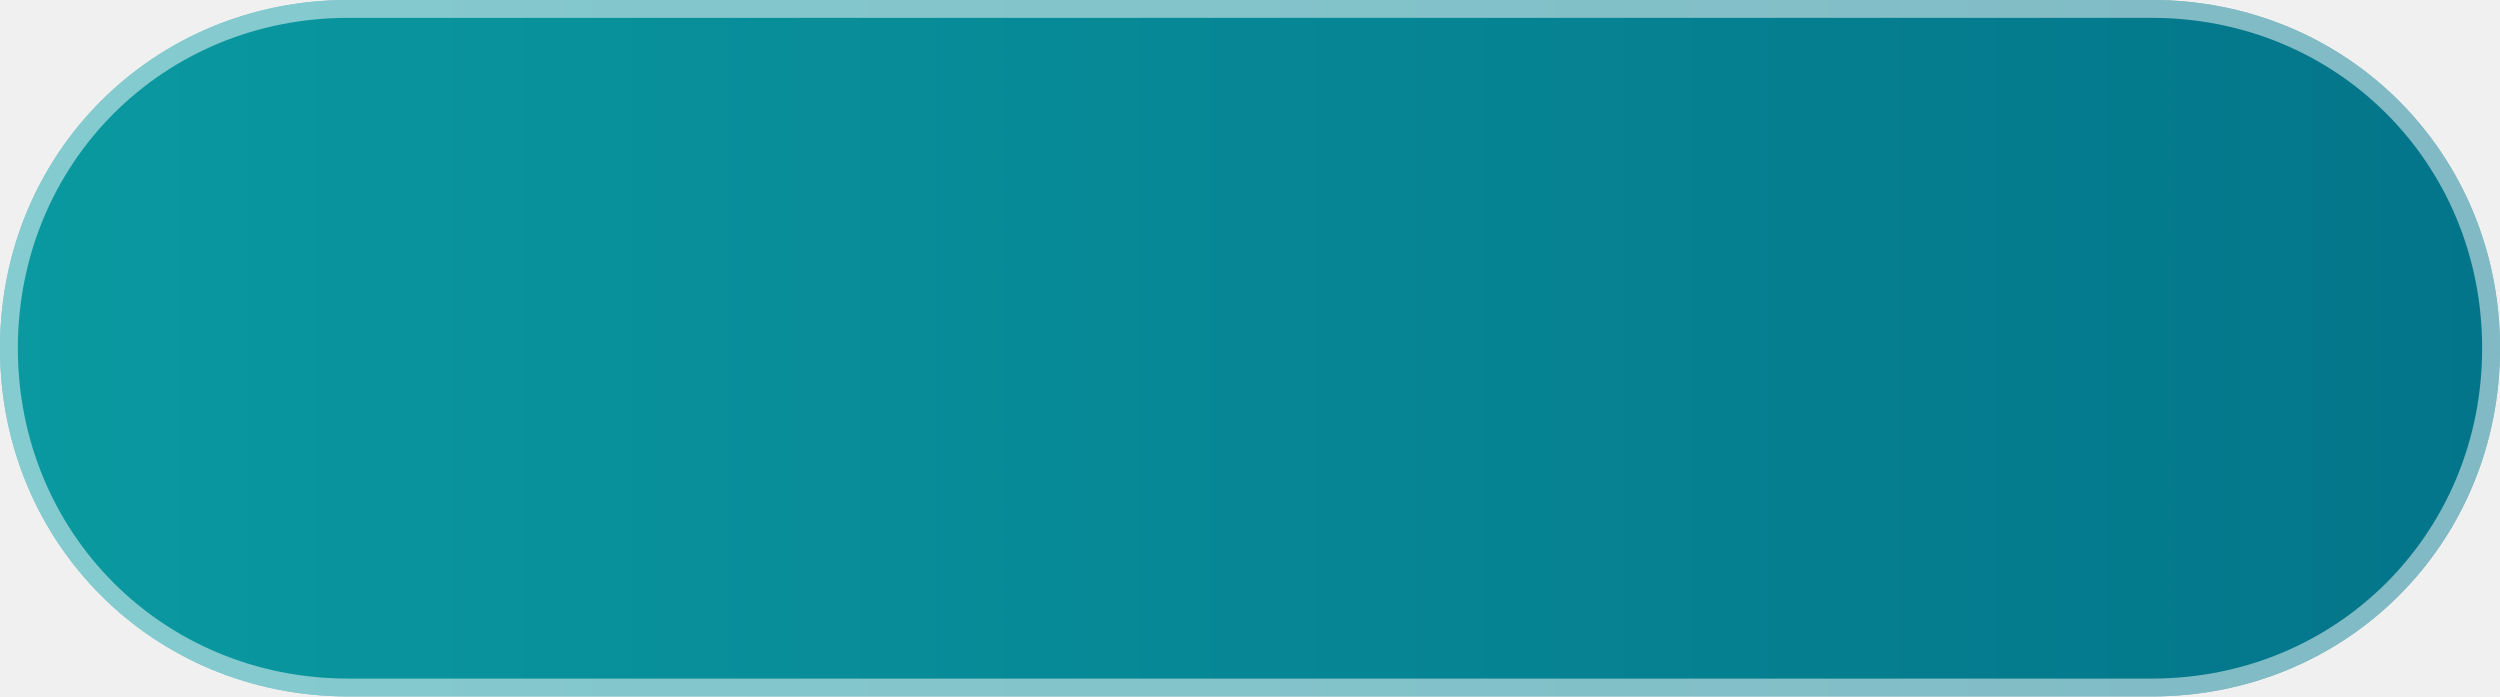
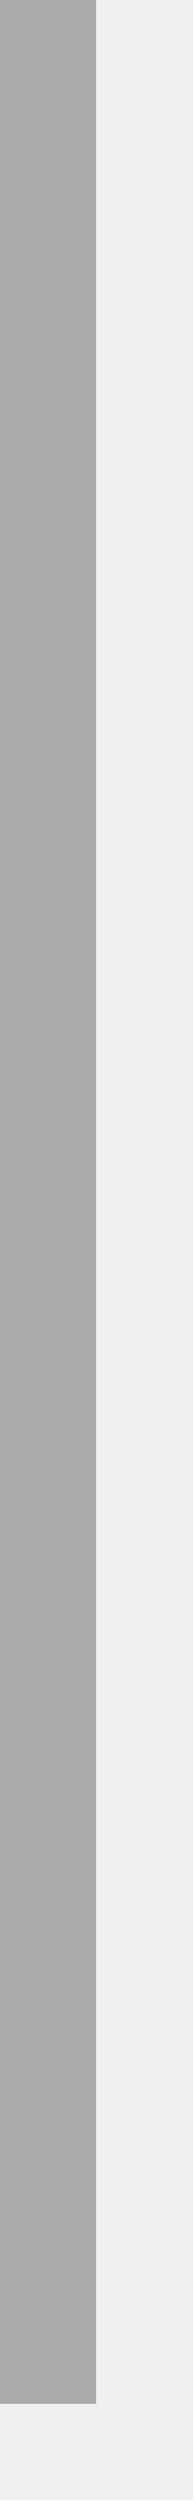
- <svg xmlns="http://www.w3.org/2000/svg" version="1.1" width="280px" height="78px">
-   <defs>
-     <linearGradient gradientUnits="userSpaceOnUse" x1="0.728" y1="0" x2="293.645" y2="0" id="LinearGradient104">
-       <stop id="Stop105" stop-color="#0a99a0" offset="0" />
-       <stop id="Stop106" stop-color="#037389" offset="1" />
-     </linearGradient>
-     <pattern id="BGPattern" patternUnits="userSpaceOnUse" alignment="0 0" imageRepeat="None" />
-     <mask fill="white" id="Clip107">
-       <path d="M 39 78  C 17.16 78  0 60.84  0 39  C 0 17.16  17.16 0  39 0  L 241 0  C 262.84 0  280 17.16  280 39  C 280 60.84  262.84 78  241 78  L 39 78  Z " fill-rule="evenodd" />
-     </mask>
-   </defs>
-   <g transform="matrix(1 0 0 1 -497 -734 )">
-     <path d="M 39 78  C 17.16 78  0 60.84  0 39  C 0 17.16  17.16 0  39 0  L 241 0  C 262.84 0  280 17.16  280 39  C 280 60.84  262.84 78  241 78  L 39 78  Z " fill-rule="nonzero" fill="url(#LinearGradient104)" stroke="none" transform="matrix(1 0 0 1 497 734 )" class="fill" />
-     <path d="M 39 78  C 17.16 78  0 60.84  0 39  C 0 17.16  17.16 0  39 0  L 241 0  C 262.84 0  280 17.16  280 39  C 280 60.84  262.84 78  241 78  L 39 78  Z " stroke-width="4" stroke-dasharray="0" stroke="rgba(255, 255, 255, 0.498)" fill="none" transform="matrix(1 0 0 1 497 734 )" class="stroke" mask="url(#Clip107)" />
+ <svg xmlns="http://www.w3.org/2000/svg" version="1.1" width="2px" height="26px">
+   <g transform="matrix(1 0 0 1 -318 -970 )">
+     <path d="M 0.5 0  L 0.5 25  " stroke-width="1" stroke-dasharray="0" stroke="rgba(170, 170, 170, 1)" fill="none" transform="matrix(1 0 0 1 318 970 )" class="stroke" />
  </g>
</svg>
